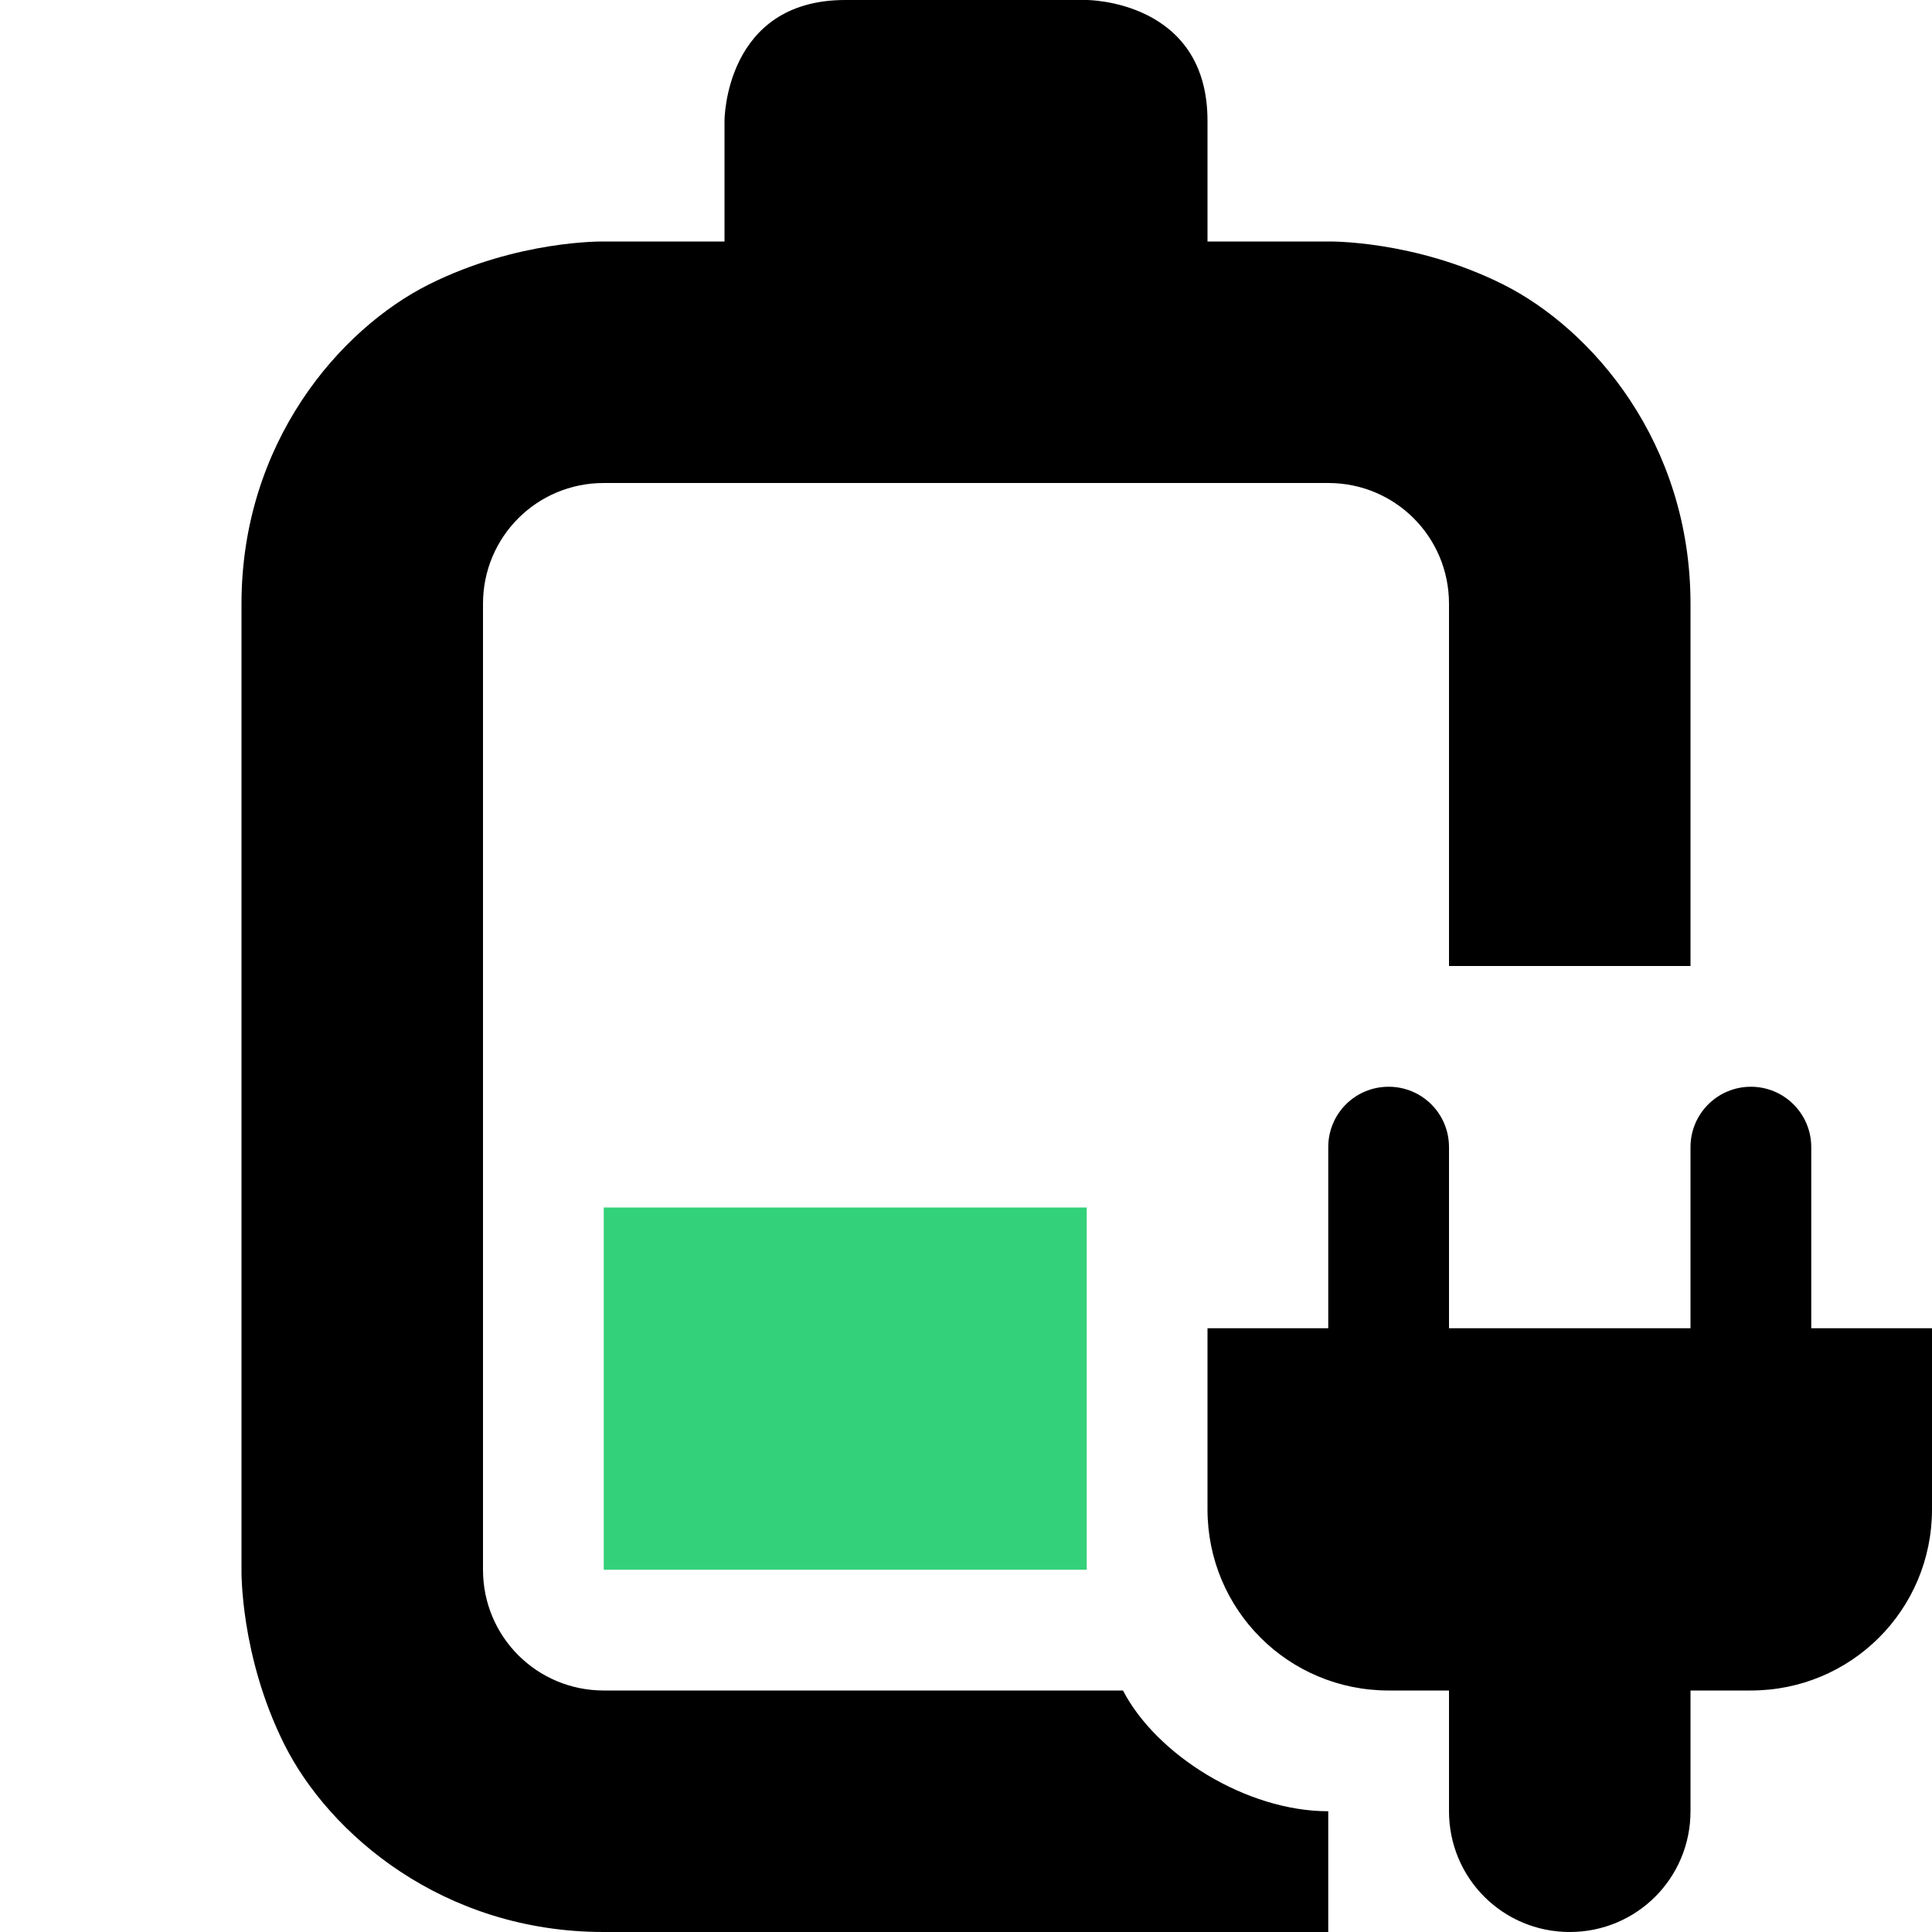
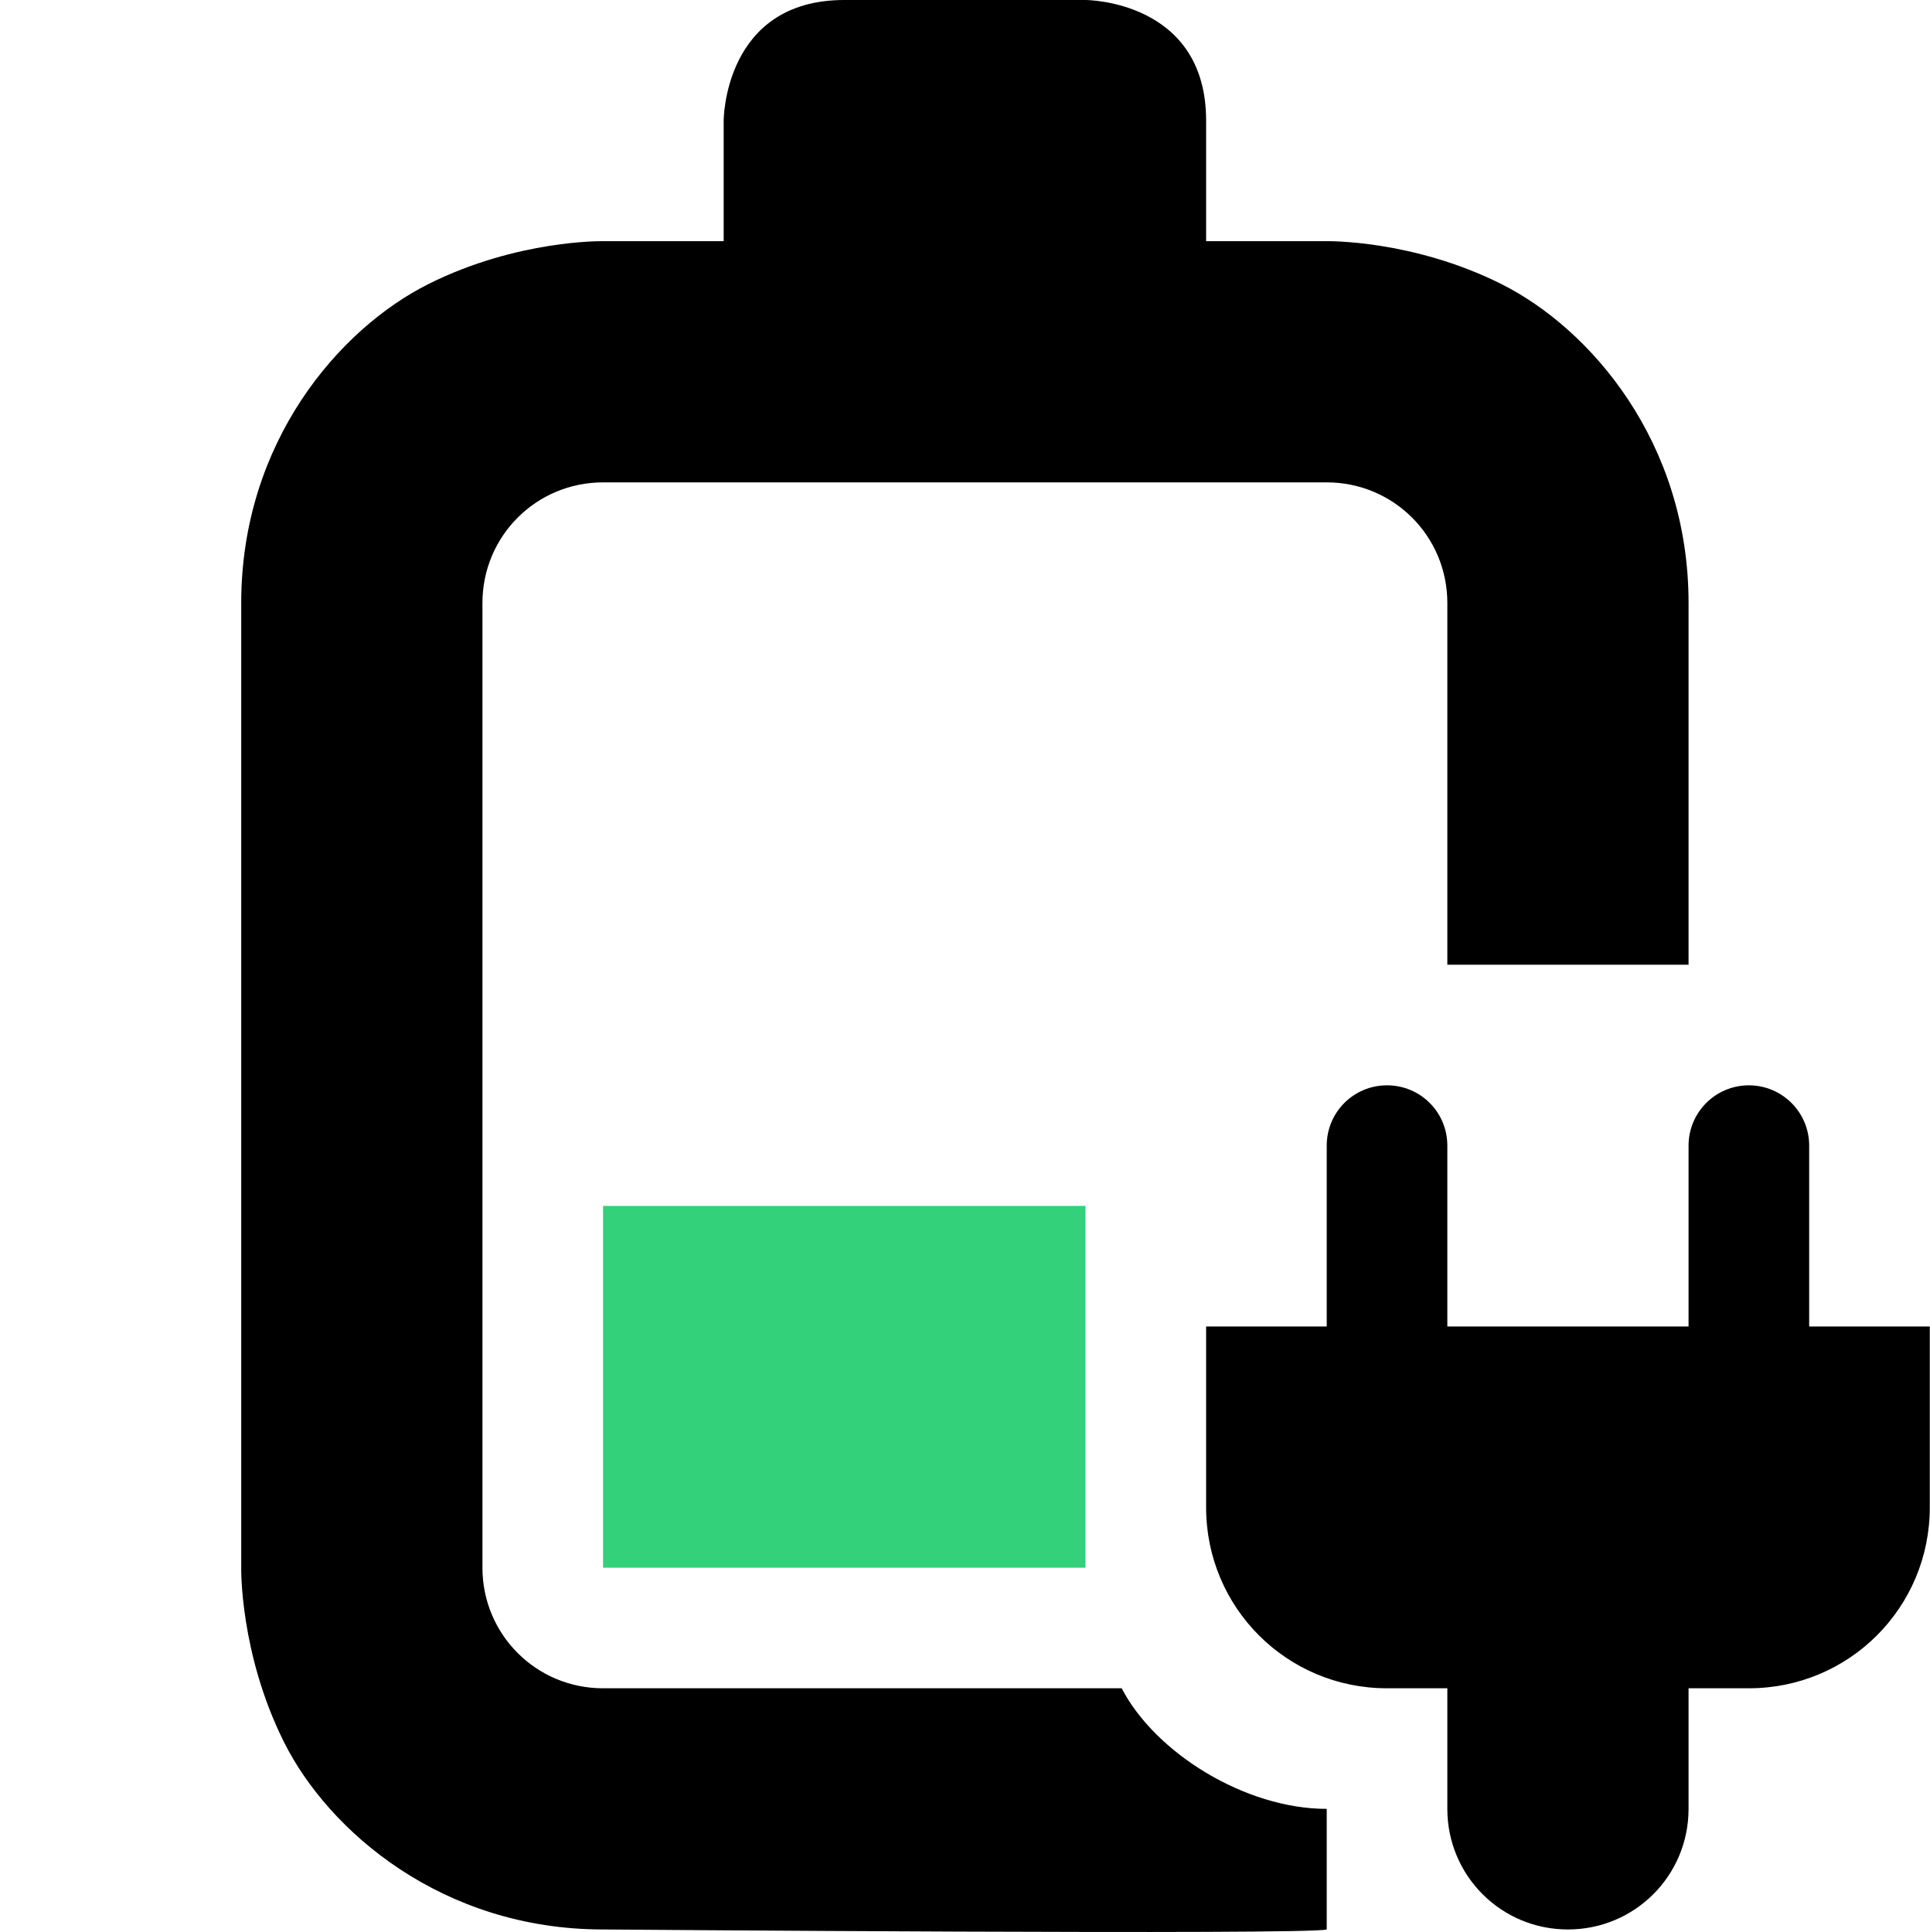
- <svg xmlns="http://www.w3.org/2000/svg" width="16" height="16" viewBox="0 0 16 16">
+ <svg xmlns="http://www.w3.org/2000/svg" width="16" height="16.021" viewBox="0 0 16 16.021">
  <path fill="#33d17a" d="M5 10v3h4v-3Z" />
-   <path fill="currentColor" d="M7 0C6 0 6 1 6 1v1H5s-.709-.014-1.447.355C2.814 2.725 2 3.666 2 5v8s-.014.709.355 1.447C2.725 15.186 3.667 16 5 16h6v-1c-.678 0-1.423-.466-1.7-1H5c-.554 0-1-.446-1-1V5c0-.554.446-1 1-1h6c.554 0 1 .446 1 1v3h2V5c0-1.334-.814-2.275-1.553-2.645C11.71 1.986 11 2 11 2h-1V1c0-1-1-1-1-1zm4.5 9c-.277 0-.5.223-.5.5V11h-1v1.5c0 .831.669 1.5 1.5 1.5h.5v1c0 .554.446 1 1 1s1-.446 1-1v-1h.5c.831 0 1.5-.669 1.5-1.5V11h-1V9.5a.499.499 0 1 0-1 0V11h-2V9.5c0-.277-.223-.5-.5-.5" />
+   <path fill="currentColor" d="M7 0C6 0 6 1 6 1v1H5s-.709-.014-1.447.355C2.814 2.725 2 3.666 2 5v8s-.014.709.355 1.447C2.725 15.186 3.667 16 5 16c0 0 5.86.047 6 0v-1c-.678 0-1.423-.466-1.7-1H5c-.554 0-1-.446-1-1V5c0-.554.446-1 1-1h6c.554 0 1 .446 1 1v3h2V5c0-1.334-.814-2.275-1.553-2.645C11.71 1.986 11 2 11 2h-1V1c0-1-1-1-1-1zm4.5 9c-.277 0-.5.223-.5.5V11h-1v1.5c0 .831.669 1.5 1.5 1.5h.5v1c0 .554.446 1 1 1s1-.446 1-1v-1h.5c.831 0 1.5-.669 1.5-1.5V11h-1V9.5a.5.5 0 1 0-1 0V11h-2V9.5c0-.277-.223-.5-.5-.5" />
</svg>
